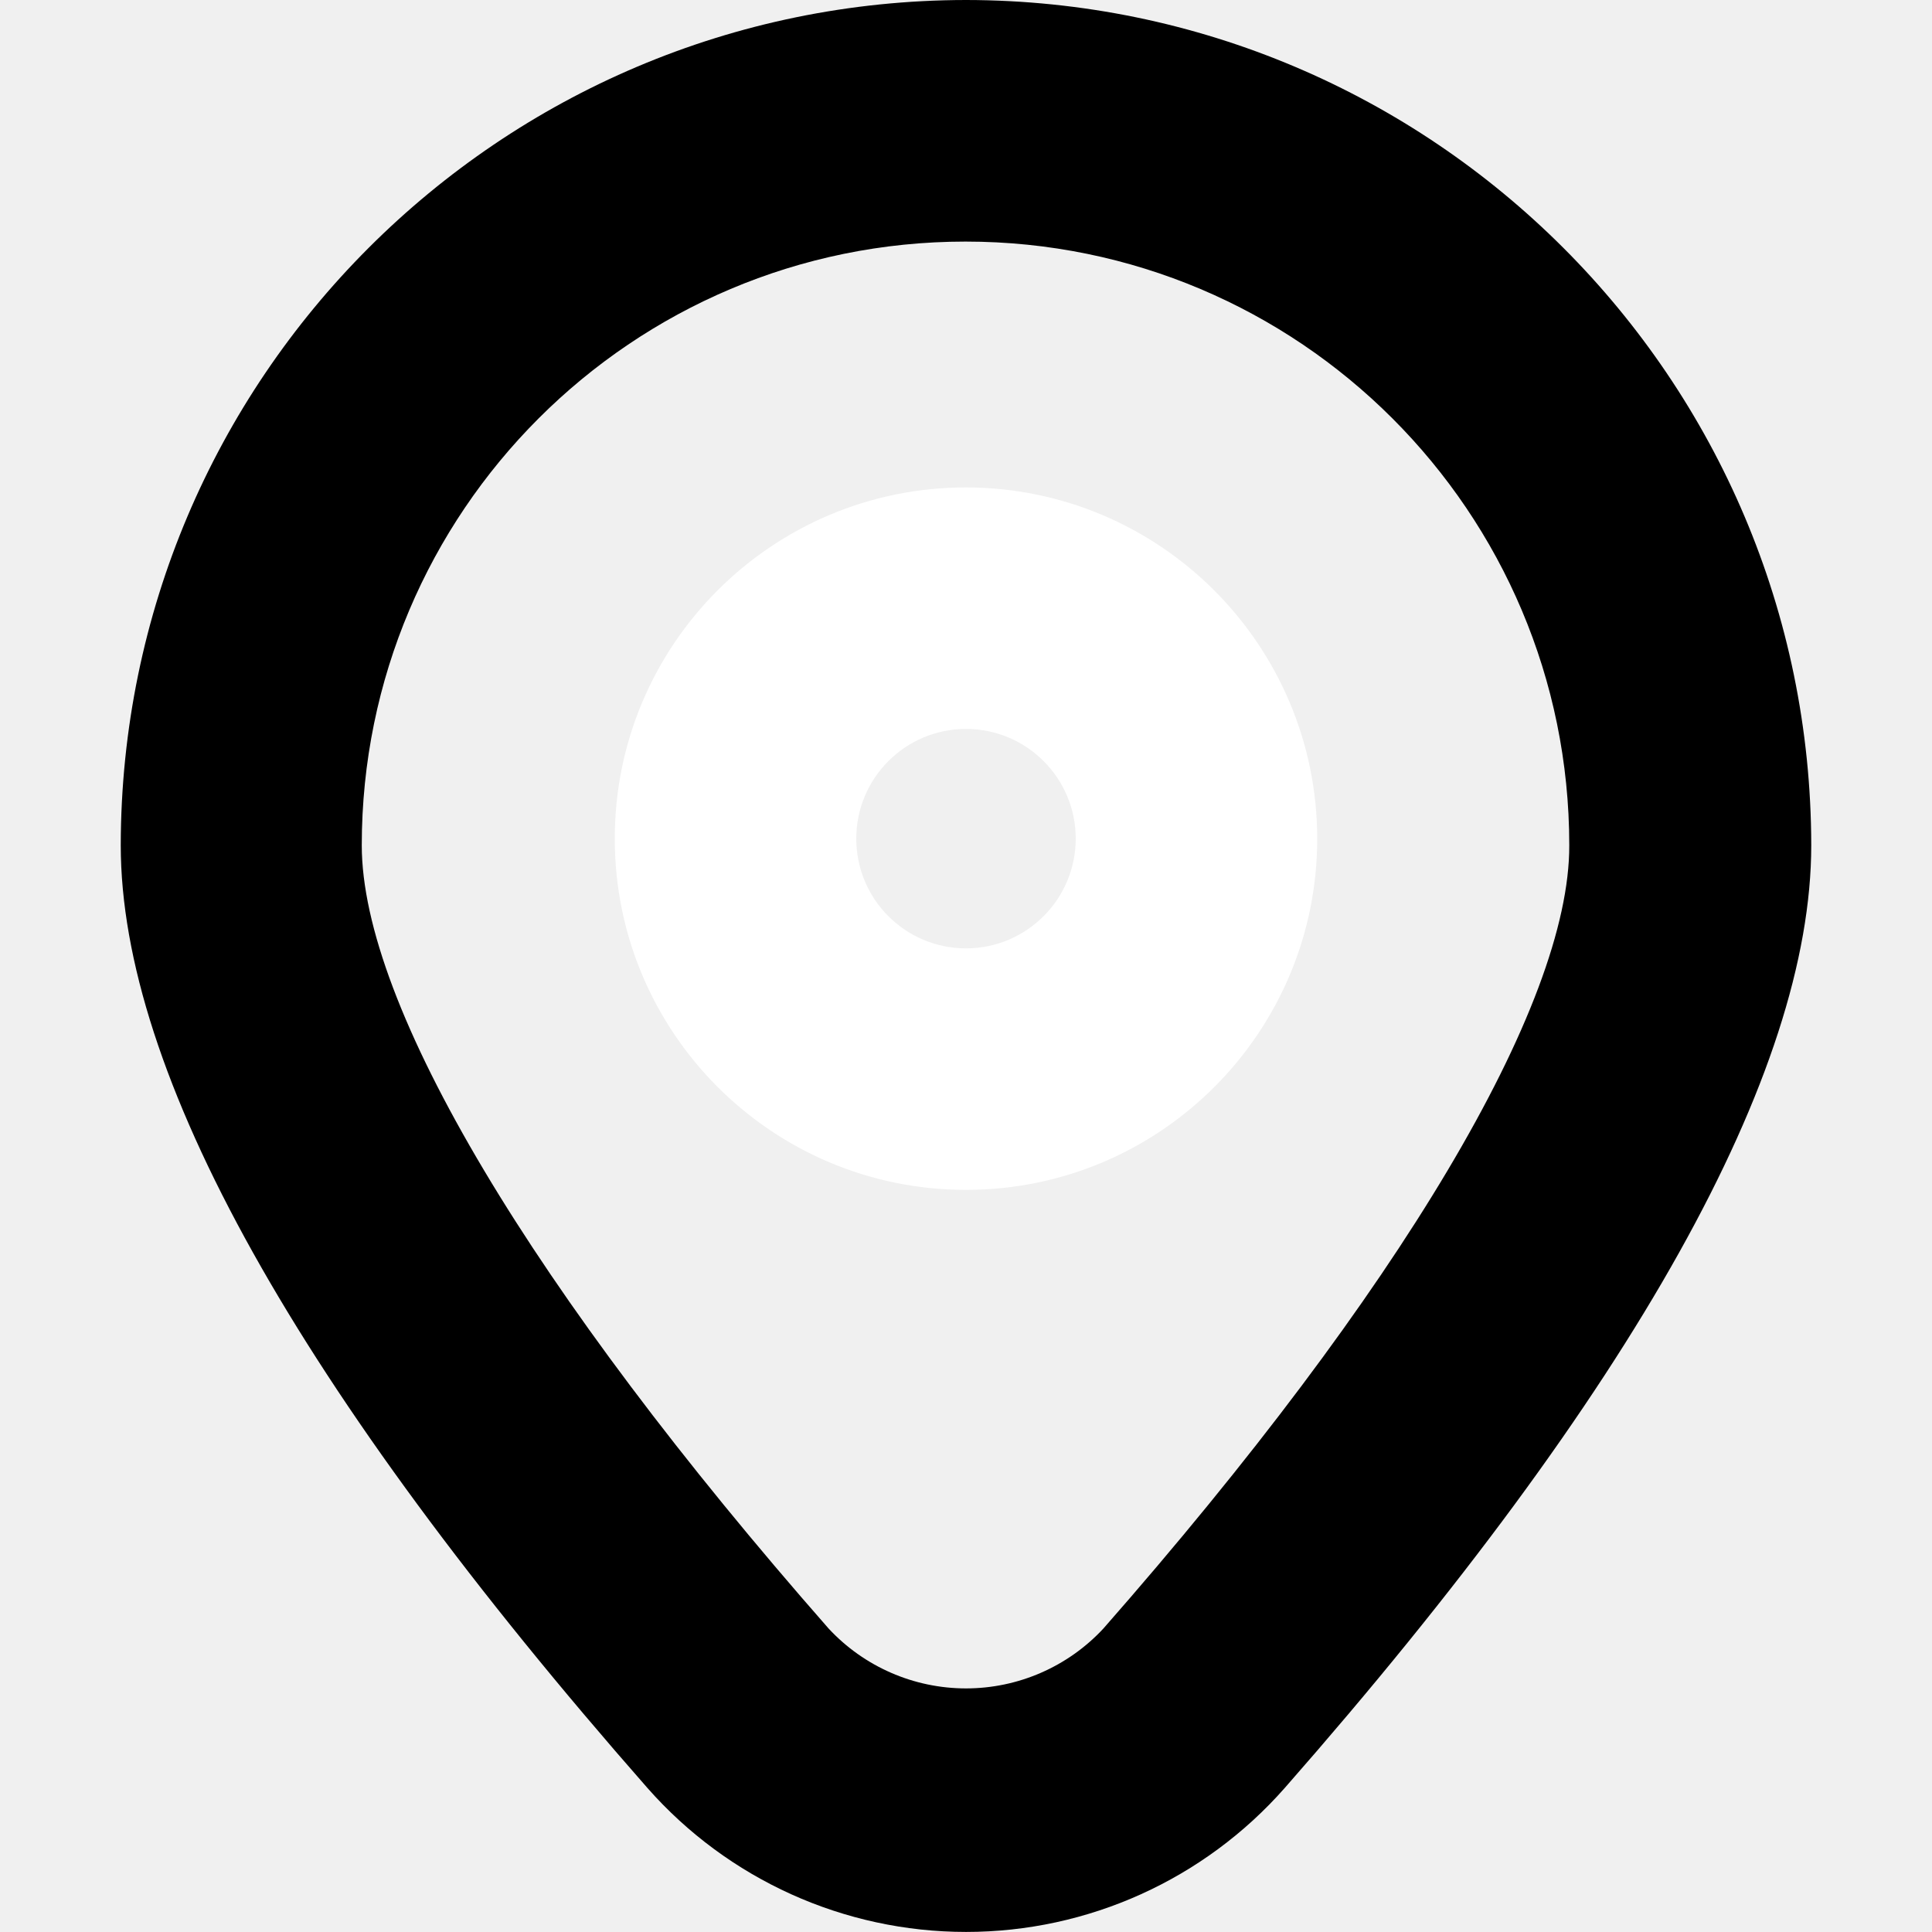
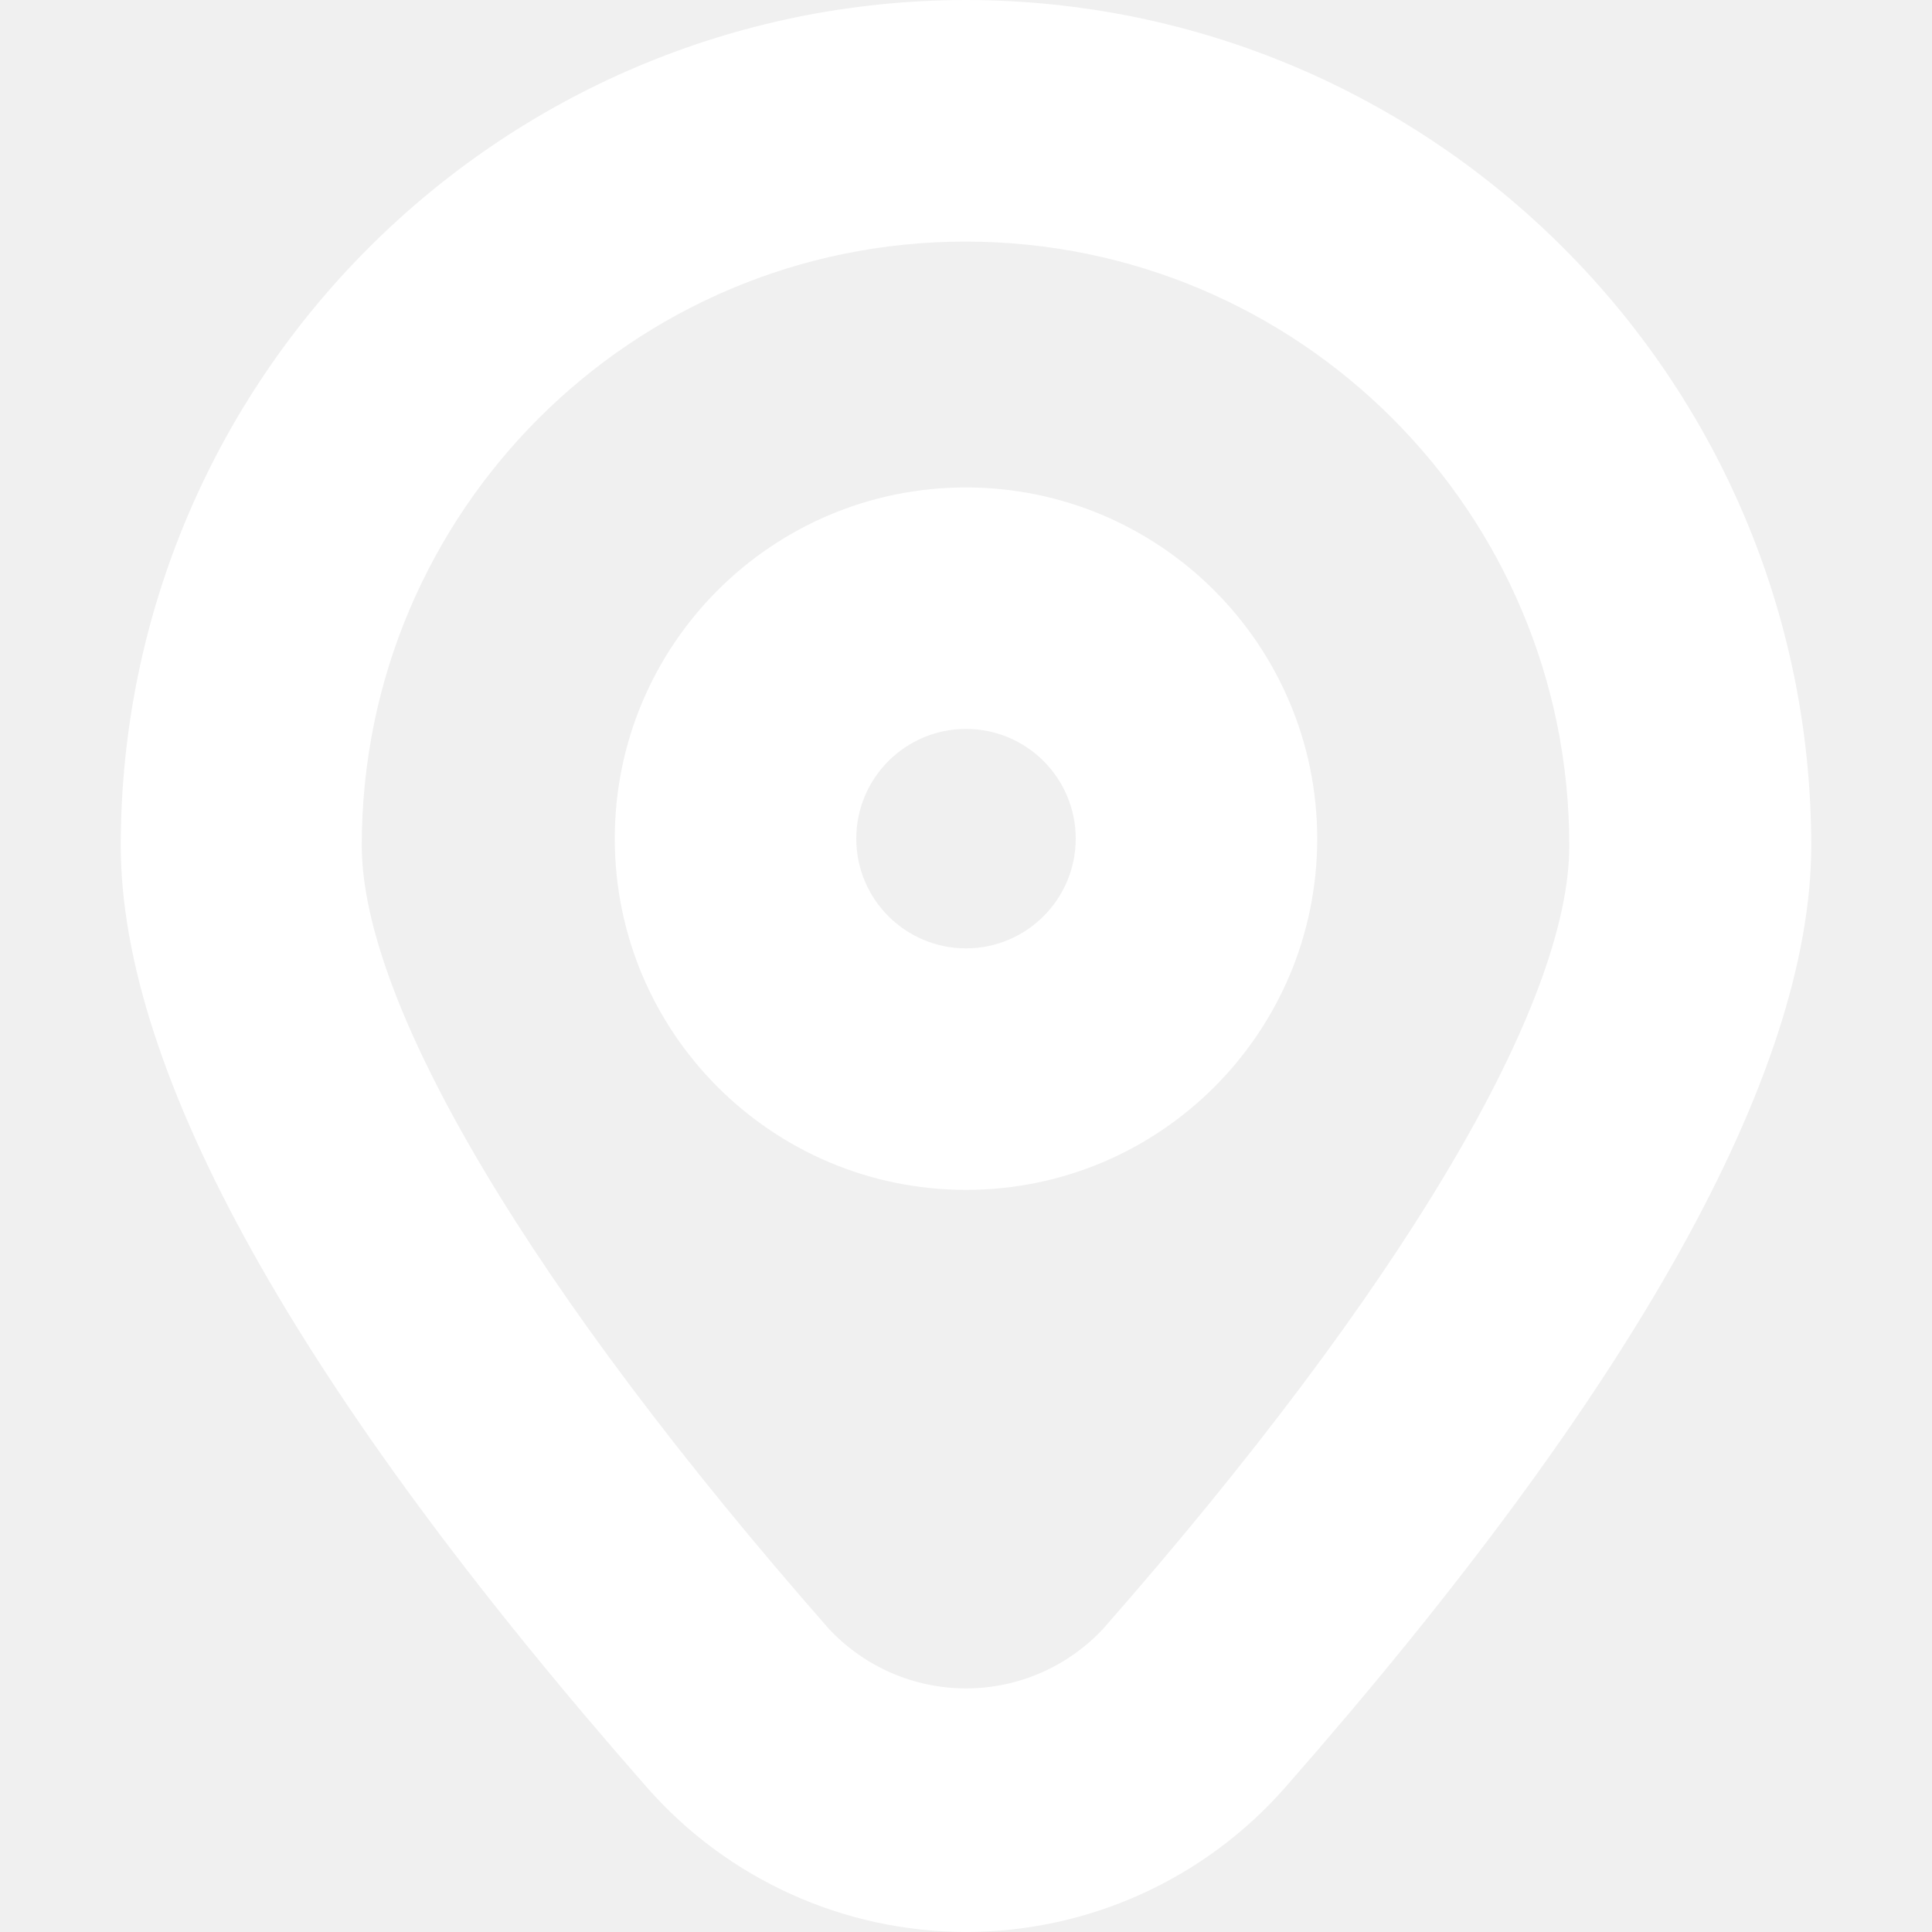
<svg xmlns="http://www.w3.org/2000/svg" id="Bold" viewBox="0 0 24 24" width="512" height="512">
-   <path d="M12,0A10.513,10.513,0,0,0,1.5,10.5c0,2.826,2.2,6.766,6.541,11.709a5.275,5.275,0,0,0,7.92,0C20.3,17.267,22.5,13.327,22.5,10.5A10.513,10.513,0,0,0,12,0Zm1.706,20.231a2.33,2.33,0,0,1-3.412,0c-3.683-4.195-5.8-7.742-5.8-9.73a7.5,7.5,0,0,1,15,0C19.5,12.489,17.389,16.036,13.706,20.231Z" />
+   <path d="M12,0A10.513,10.513,0,0,0,1.5,10.5c0,2.826,2.2,6.766,6.541,11.709a5.275,5.275,0,0,0,7.92,0C20.3,17.267,22.5,13.327,22.5,10.5A10.513,10.513,0,0,0,12,0Zm1.706,20.231a2.33,2.33,0,0,1-3.412,0c-3.683-4.195-5.8-7.742-5.8-9.73a7.5,7.5,0,0,1,15,0C19.5,12.489,17.389,16.036,13.706,20.231Z" fill="#fff" />
  <path d="M12,6.055a4.363,4.363,0,1,0,4.363,4.363A4.368,4.368,0,0,0,12,6.055Zm0,5.726a1.363,1.363,0,1,1,1.363-1.363A1.364,1.364,0,0,1,12,11.781Z" fill="#fff" />
</svg>
